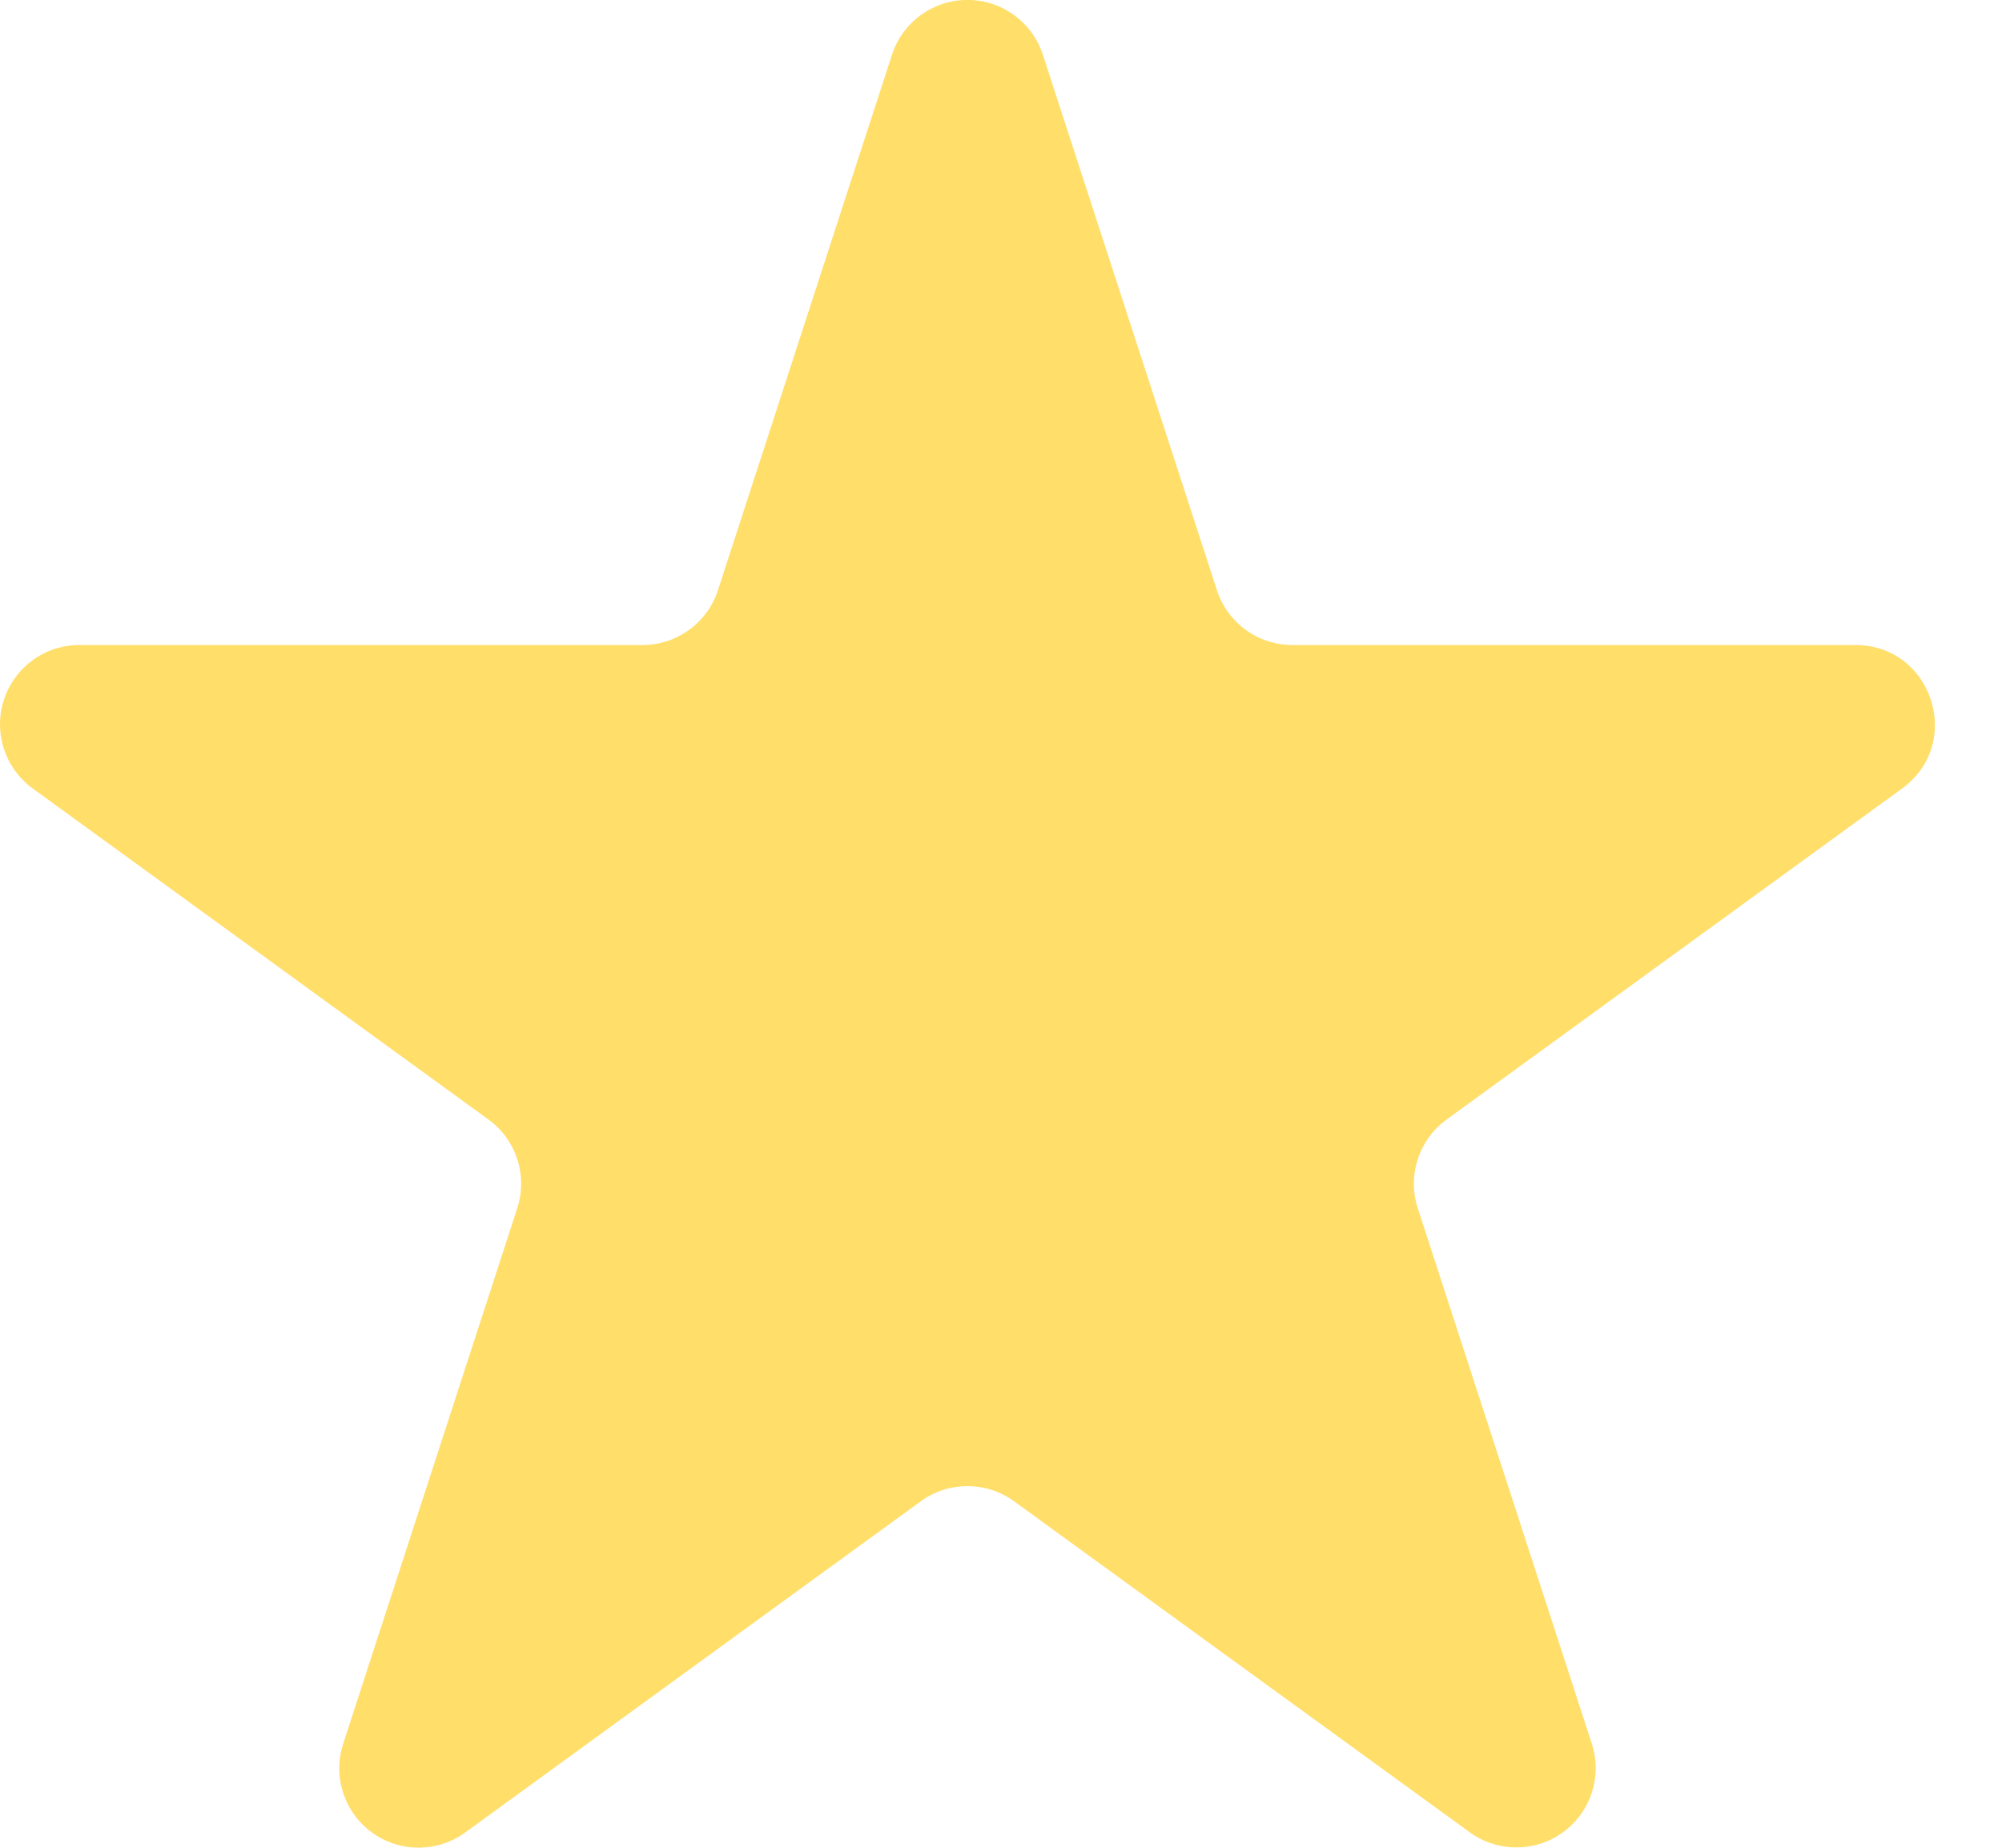
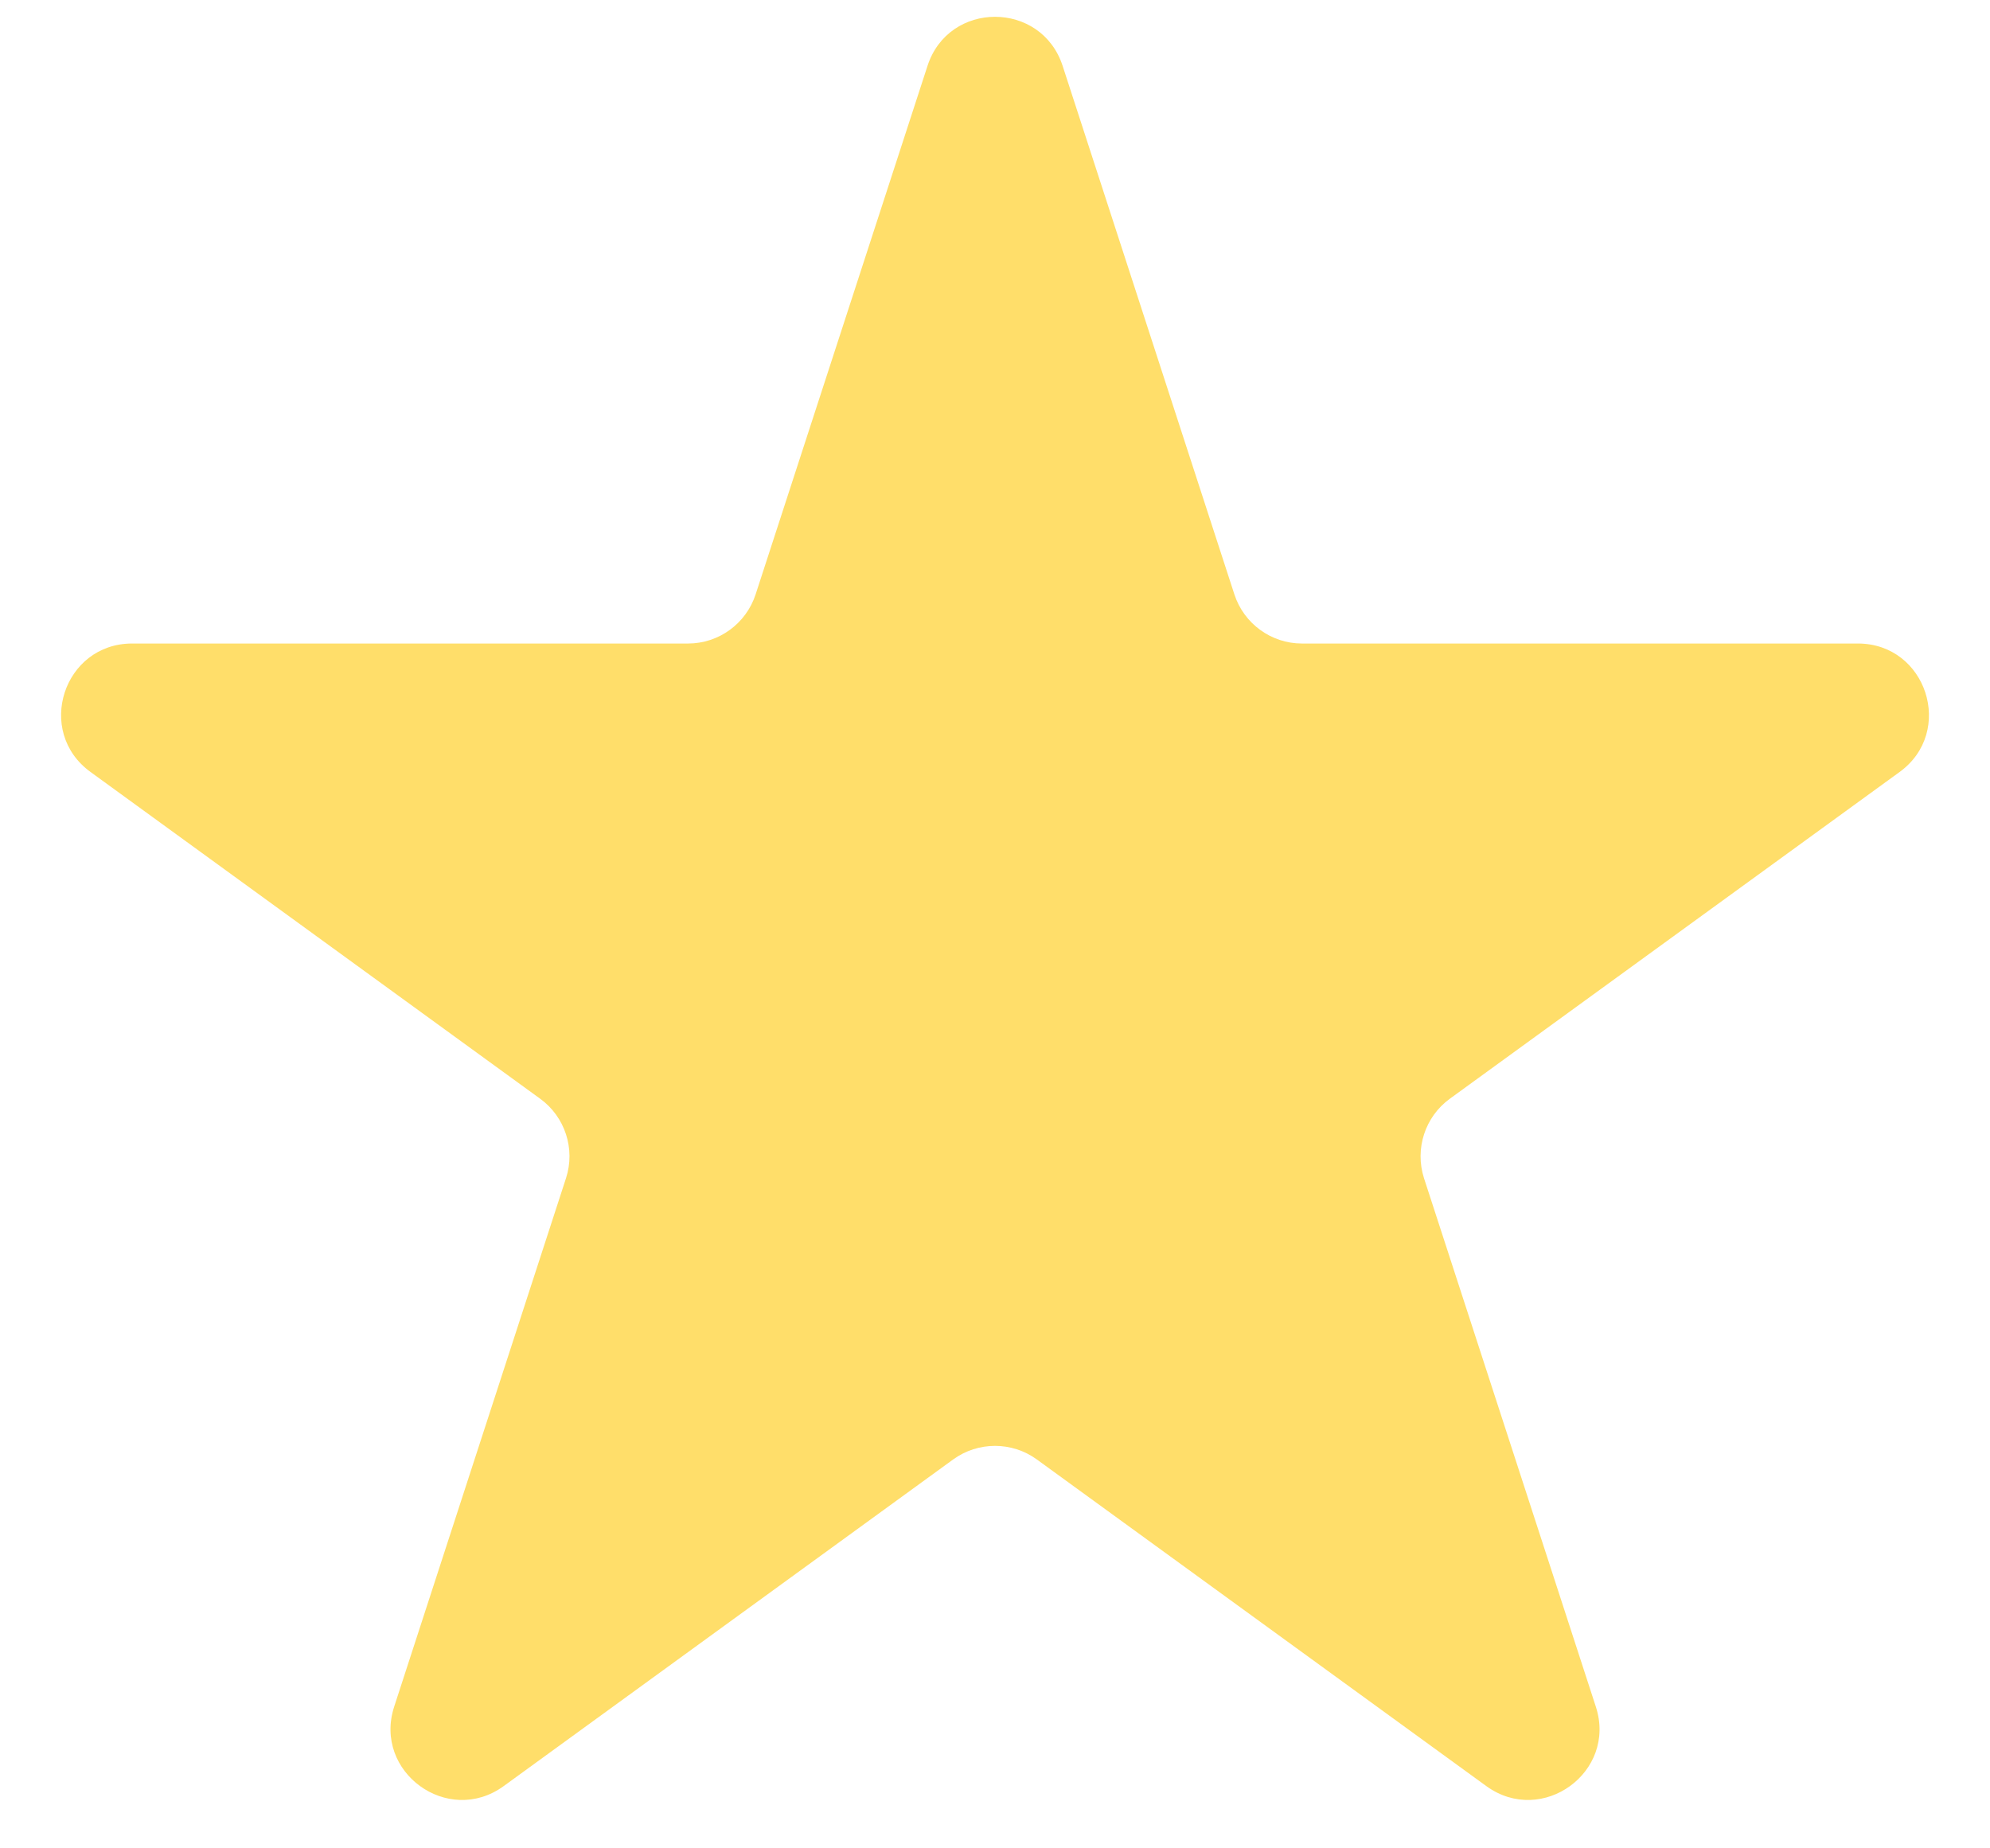
- <svg xmlns="http://www.w3.org/2000/svg" width="13" height="12" fill="none" viewBox="0 0 13 12">
-   <path fill="#FFDE6A" d="M5.792.356a.515.515 0 0 1 .98 0l1.13 3.477a.515.515 0 0 0 .49.356h3.656c.499 0 .707.639.303.932l-2.958 2.15a.515.515 0 0 0-.187.575l1.13 3.477a.515.515 0 0 1-.793.576L6.585 9.75a.515.515 0 0 0-.606 0L3.022 11.9a.515.515 0 0 1-.793-.577l1.13-3.477a.515.515 0 0 0-.188-.576L.213 5.121a.515.515 0 0 1 .303-.932h3.656a.515.515 0 0 0 .49-.356L5.792.356z" />
+ <svg xmlns="http://www.w3.org/2000/svg" width="14" height="13" viewBox="0 0 14 13" fill="none">
+   <path d="M6.525 0.464C6.674 0.003 7.326 0.003 7.476 0.464L8.684 4.182C8.751 4.388 8.943 4.528 9.159 4.528H13.07C13.554 4.528 13.755 5.148 13.364 5.432L10.2 7.731C10.025 7.858 9.952 8.084 10.018 8.29L11.227 12.009C11.377 12.469 10.849 12.852 10.457 12.568L7.294 10.269C7.119 10.142 6.881 10.142 6.706 10.269L3.543 12.568C3.151 12.852 2.624 12.469 2.773 12.009L3.982 8.29C4.049 8.084 3.975 7.858 3.8 7.731L0.637 5.432C0.245 5.148 0.446 4.528 0.93 4.528H4.841C5.057 4.528 5.249 4.388 5.316 4.182L6.525 0.464Z" fill="#FFDE6A" />
</svg>
